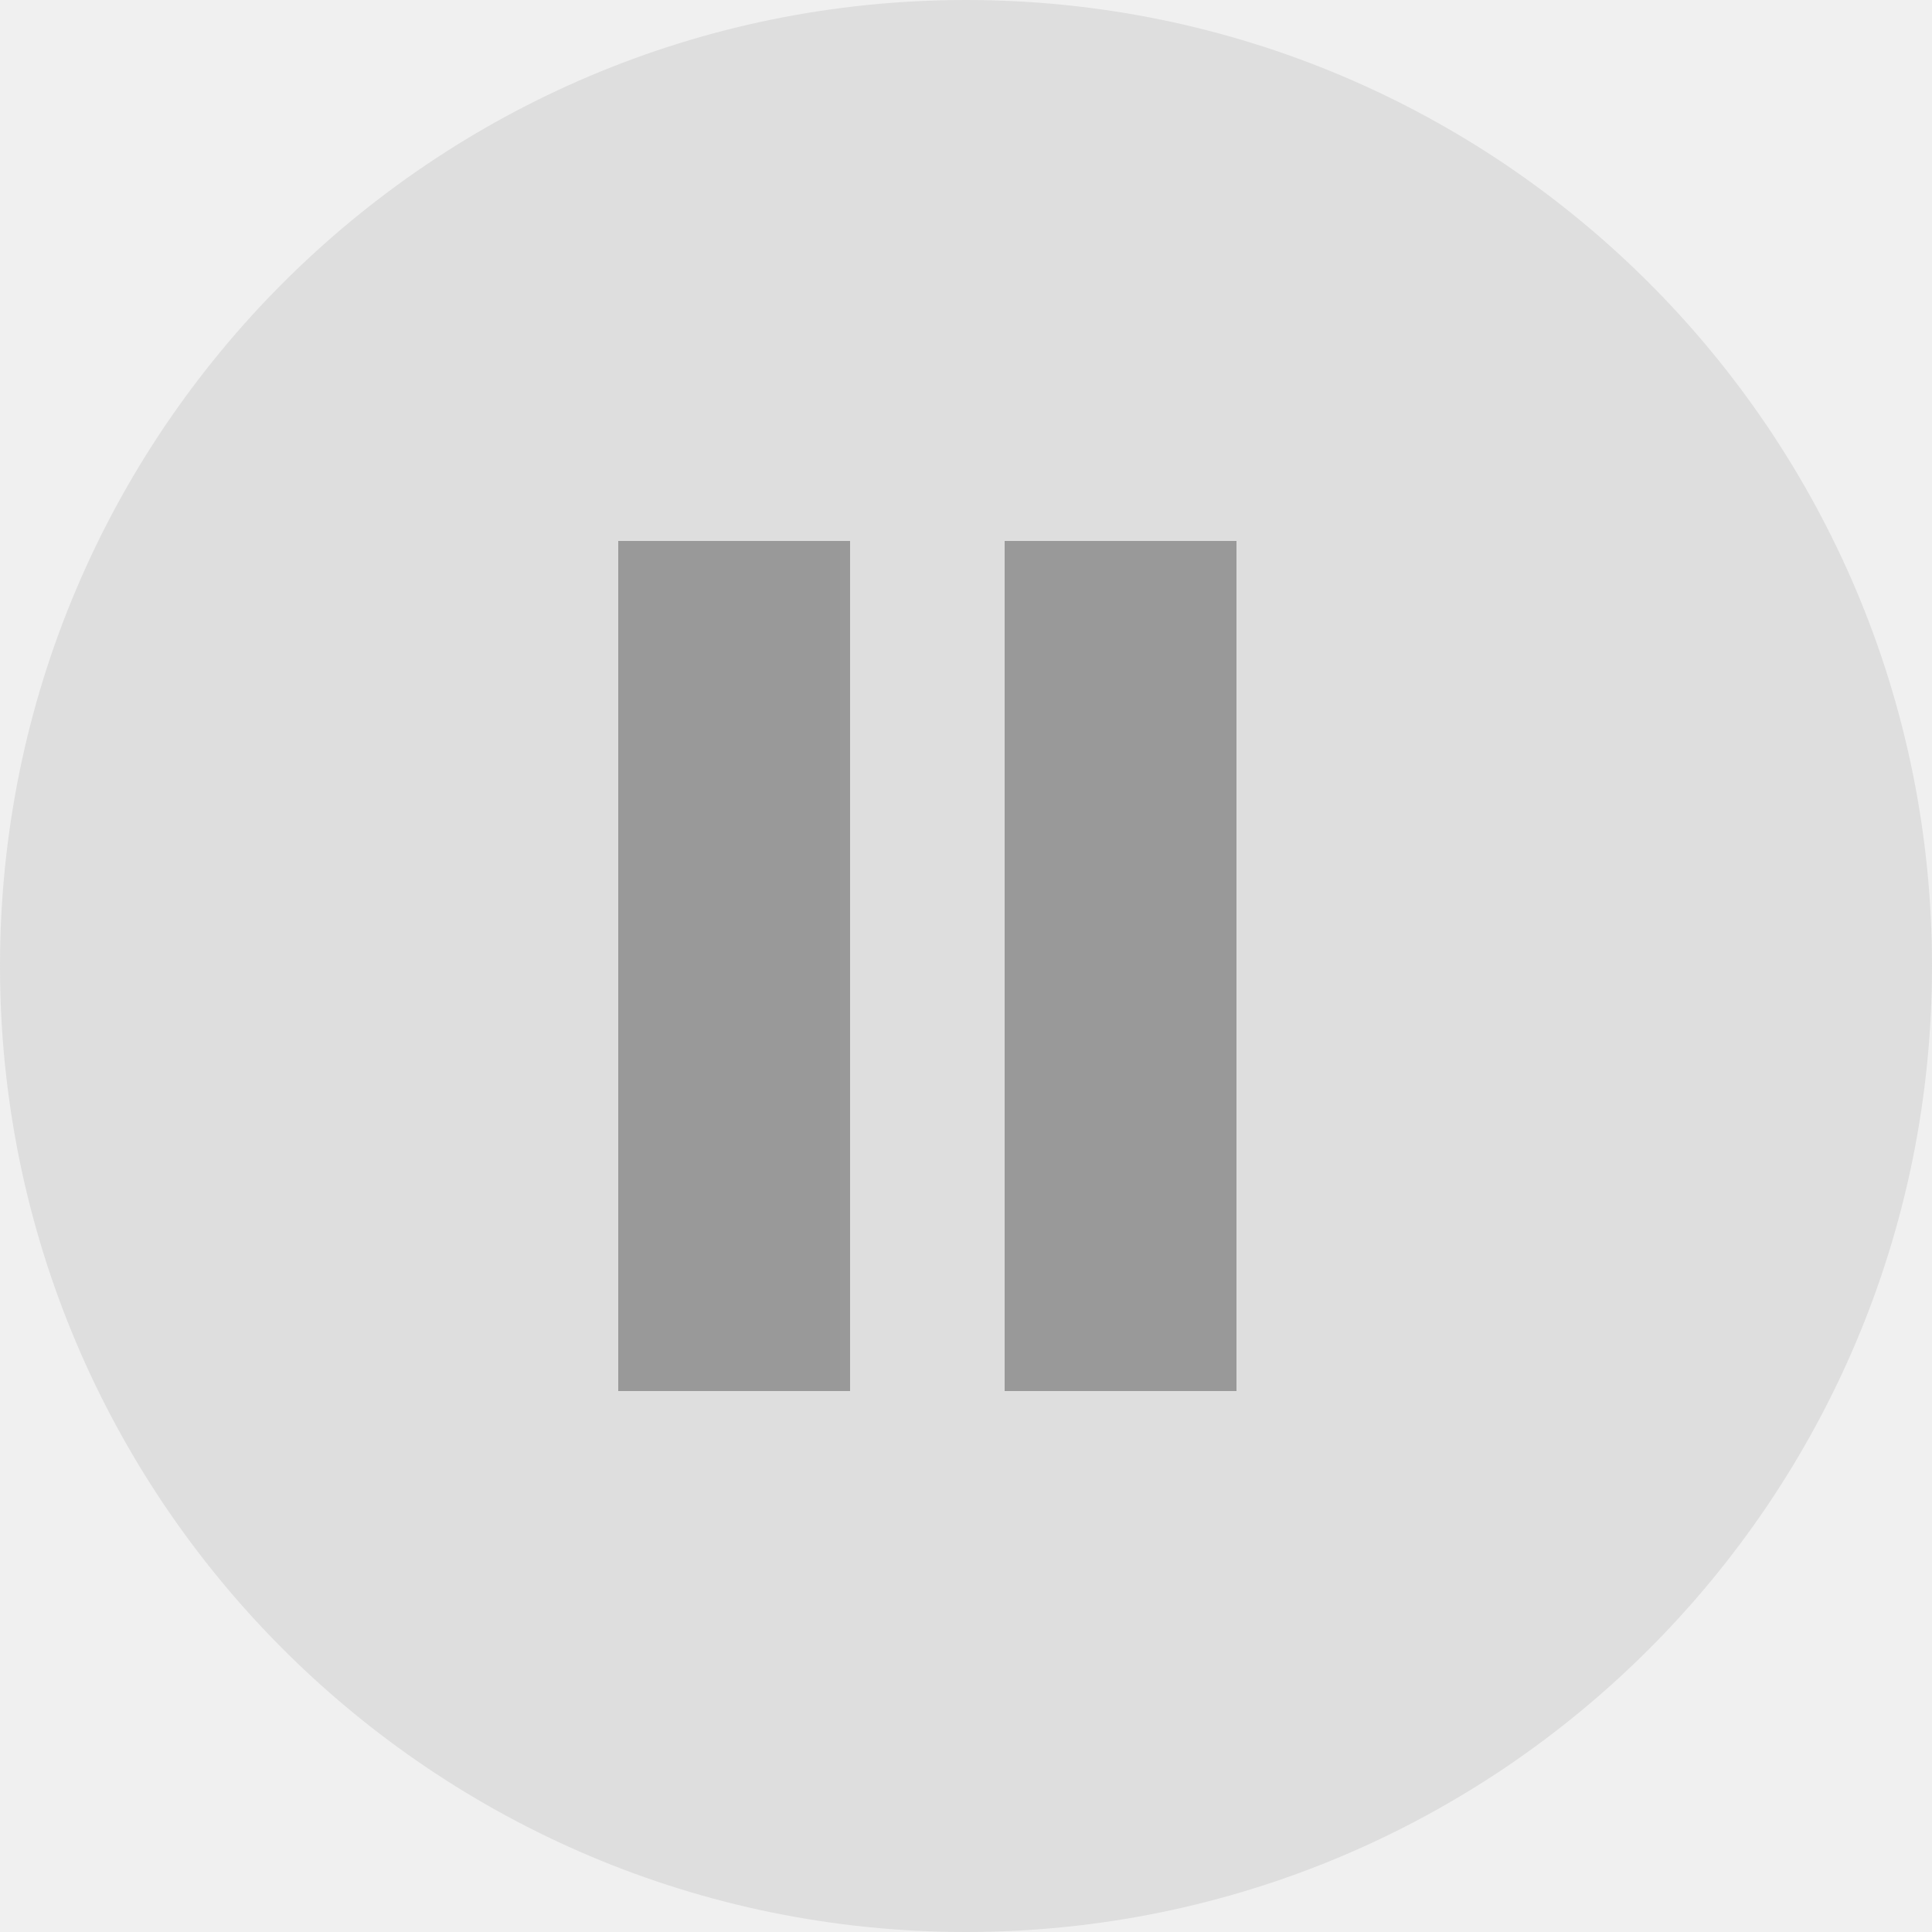
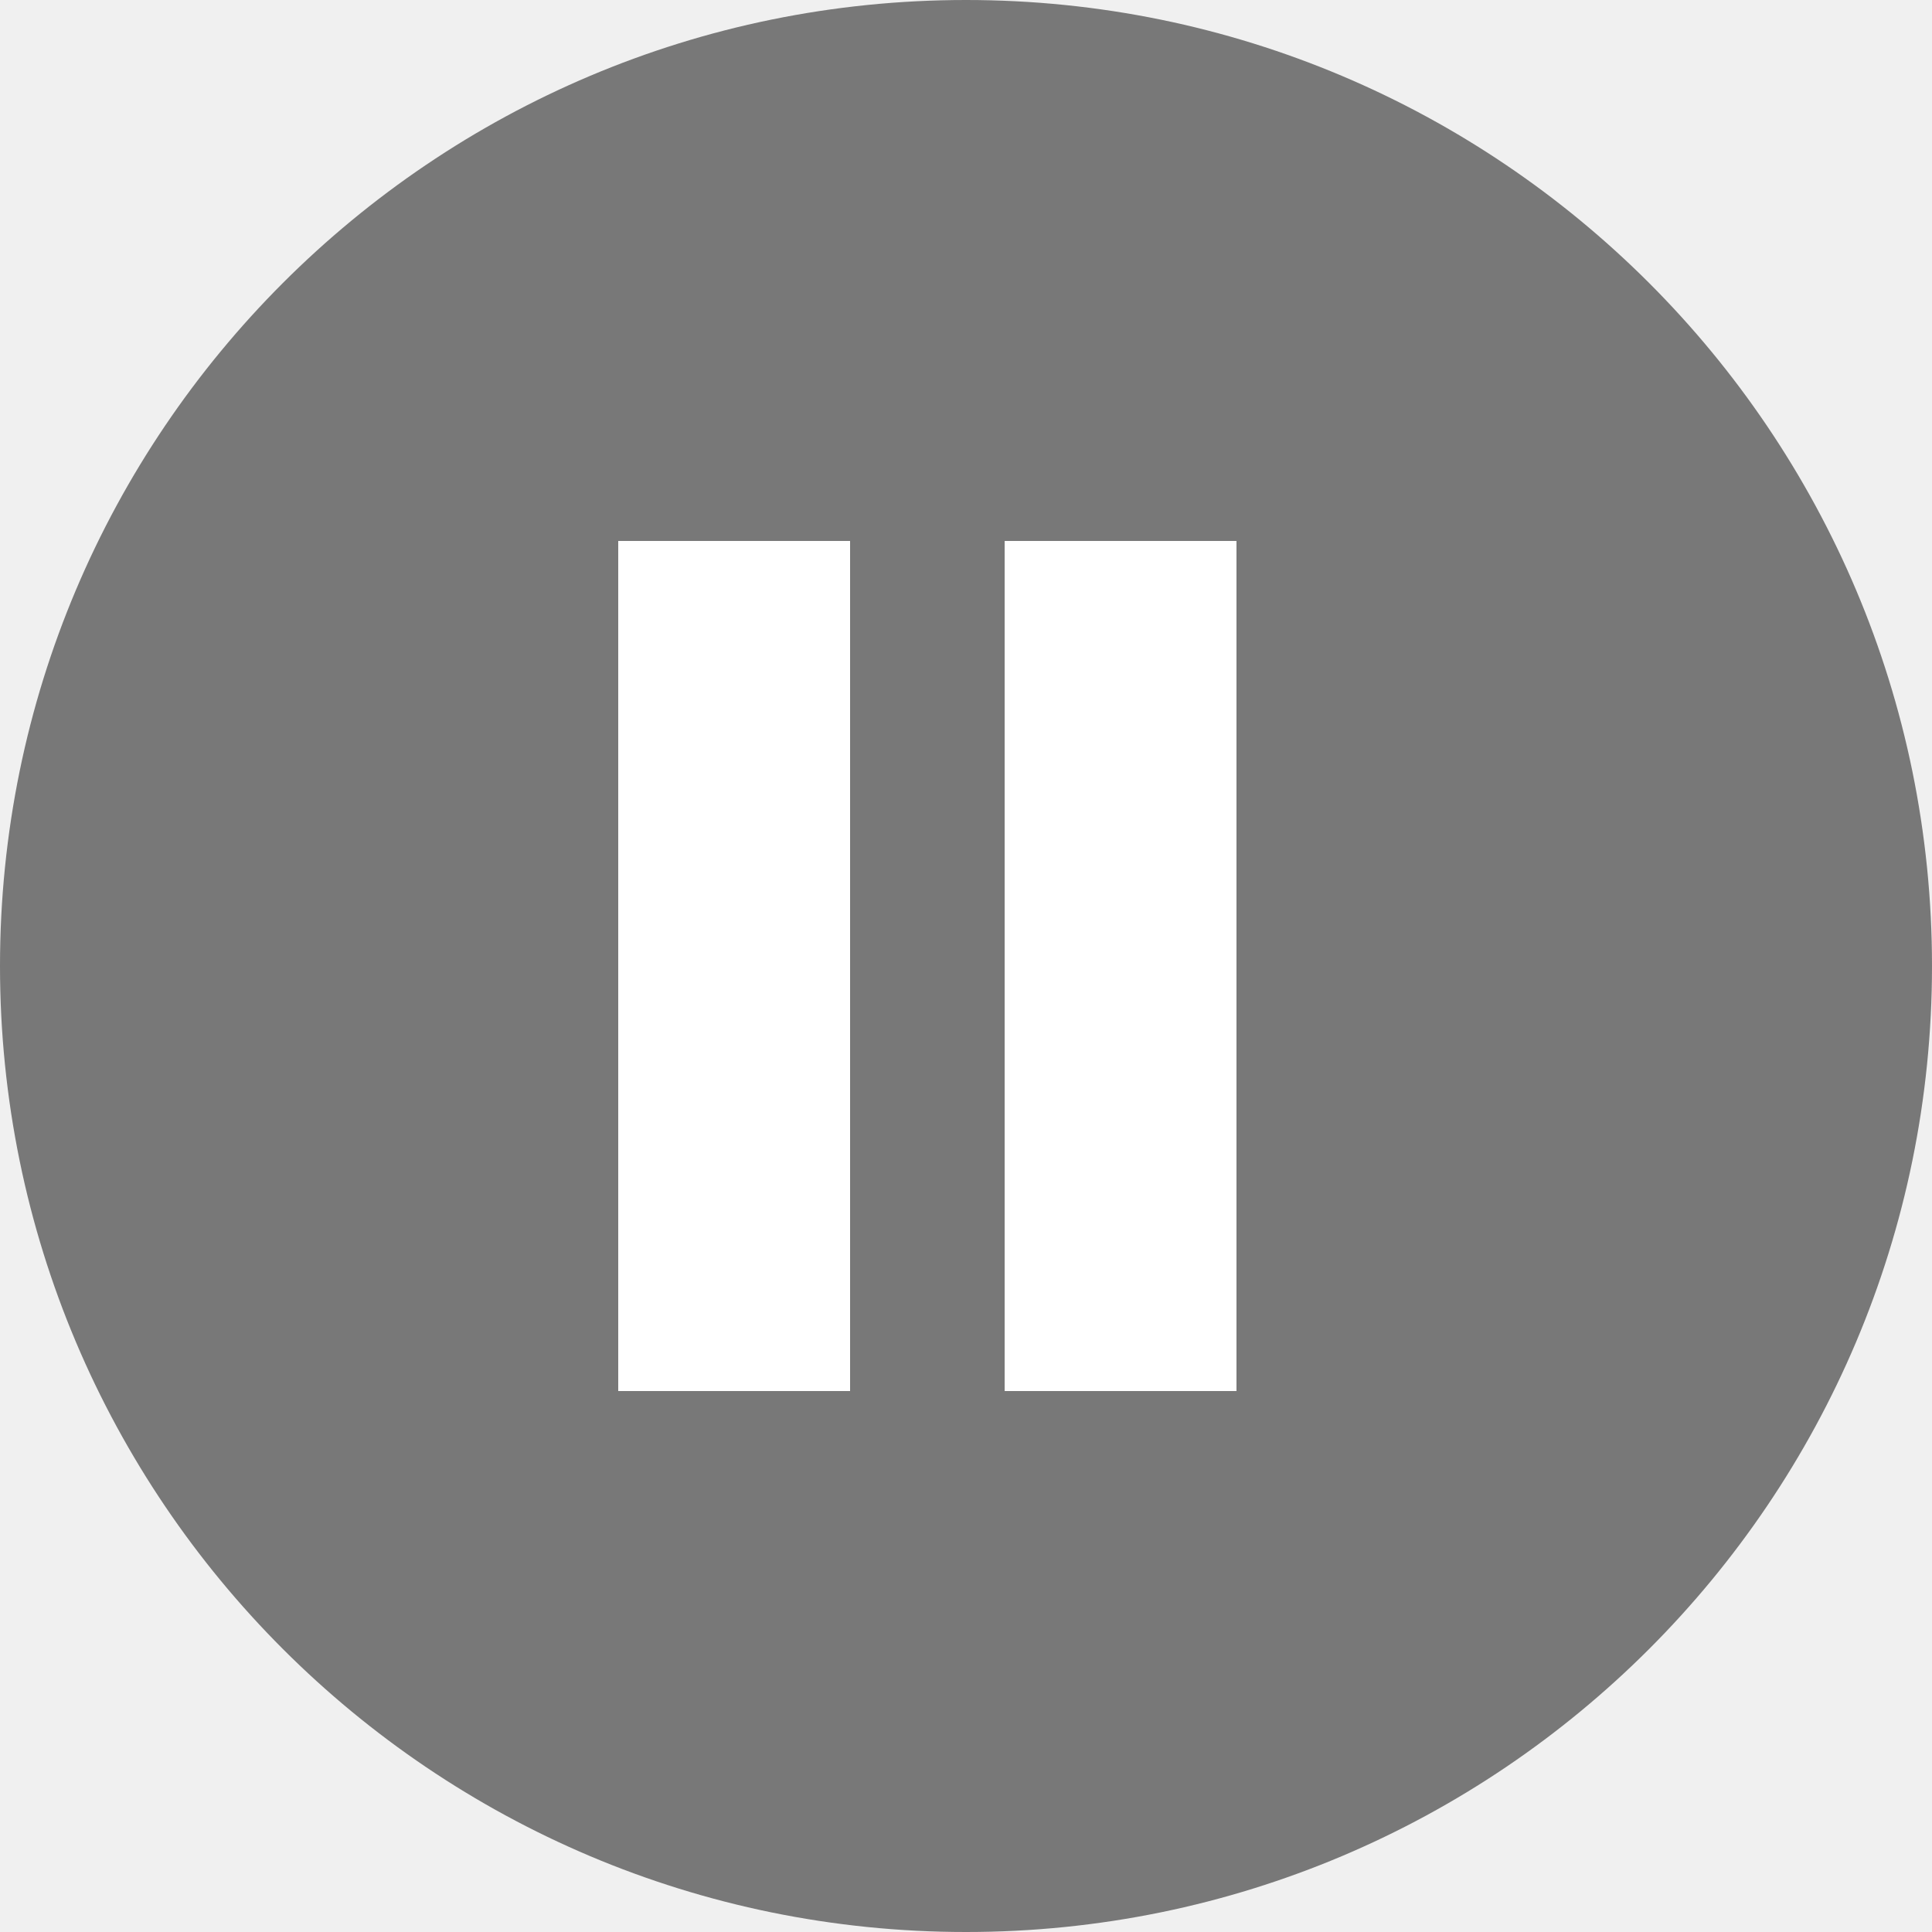
<svg xmlns="http://www.w3.org/2000/svg" width="25" height="25" viewBox="0 0 25 25" fill="none">
-   <rect x="25" width="25" height="25" rx="12.5" transform="rotate(90 25 0)" fill="#999999" fill-opacity="0.2" />
-   <rect x="8" y="7" width="3" height="11" fill="#999999" />
-   <rect x="13" y="7" width="3" height="11" fill="#999999" />
+   <rect x="25" width="25" height="25" rx="12.5" transform="rotate(90 25 0)" fill="#787878" />
+   <rect x="8" y="7" width="3" height="11" fill="white" />
+   <rect x="13" y="7" width="3" height="11" fill="white" />
</svg>
